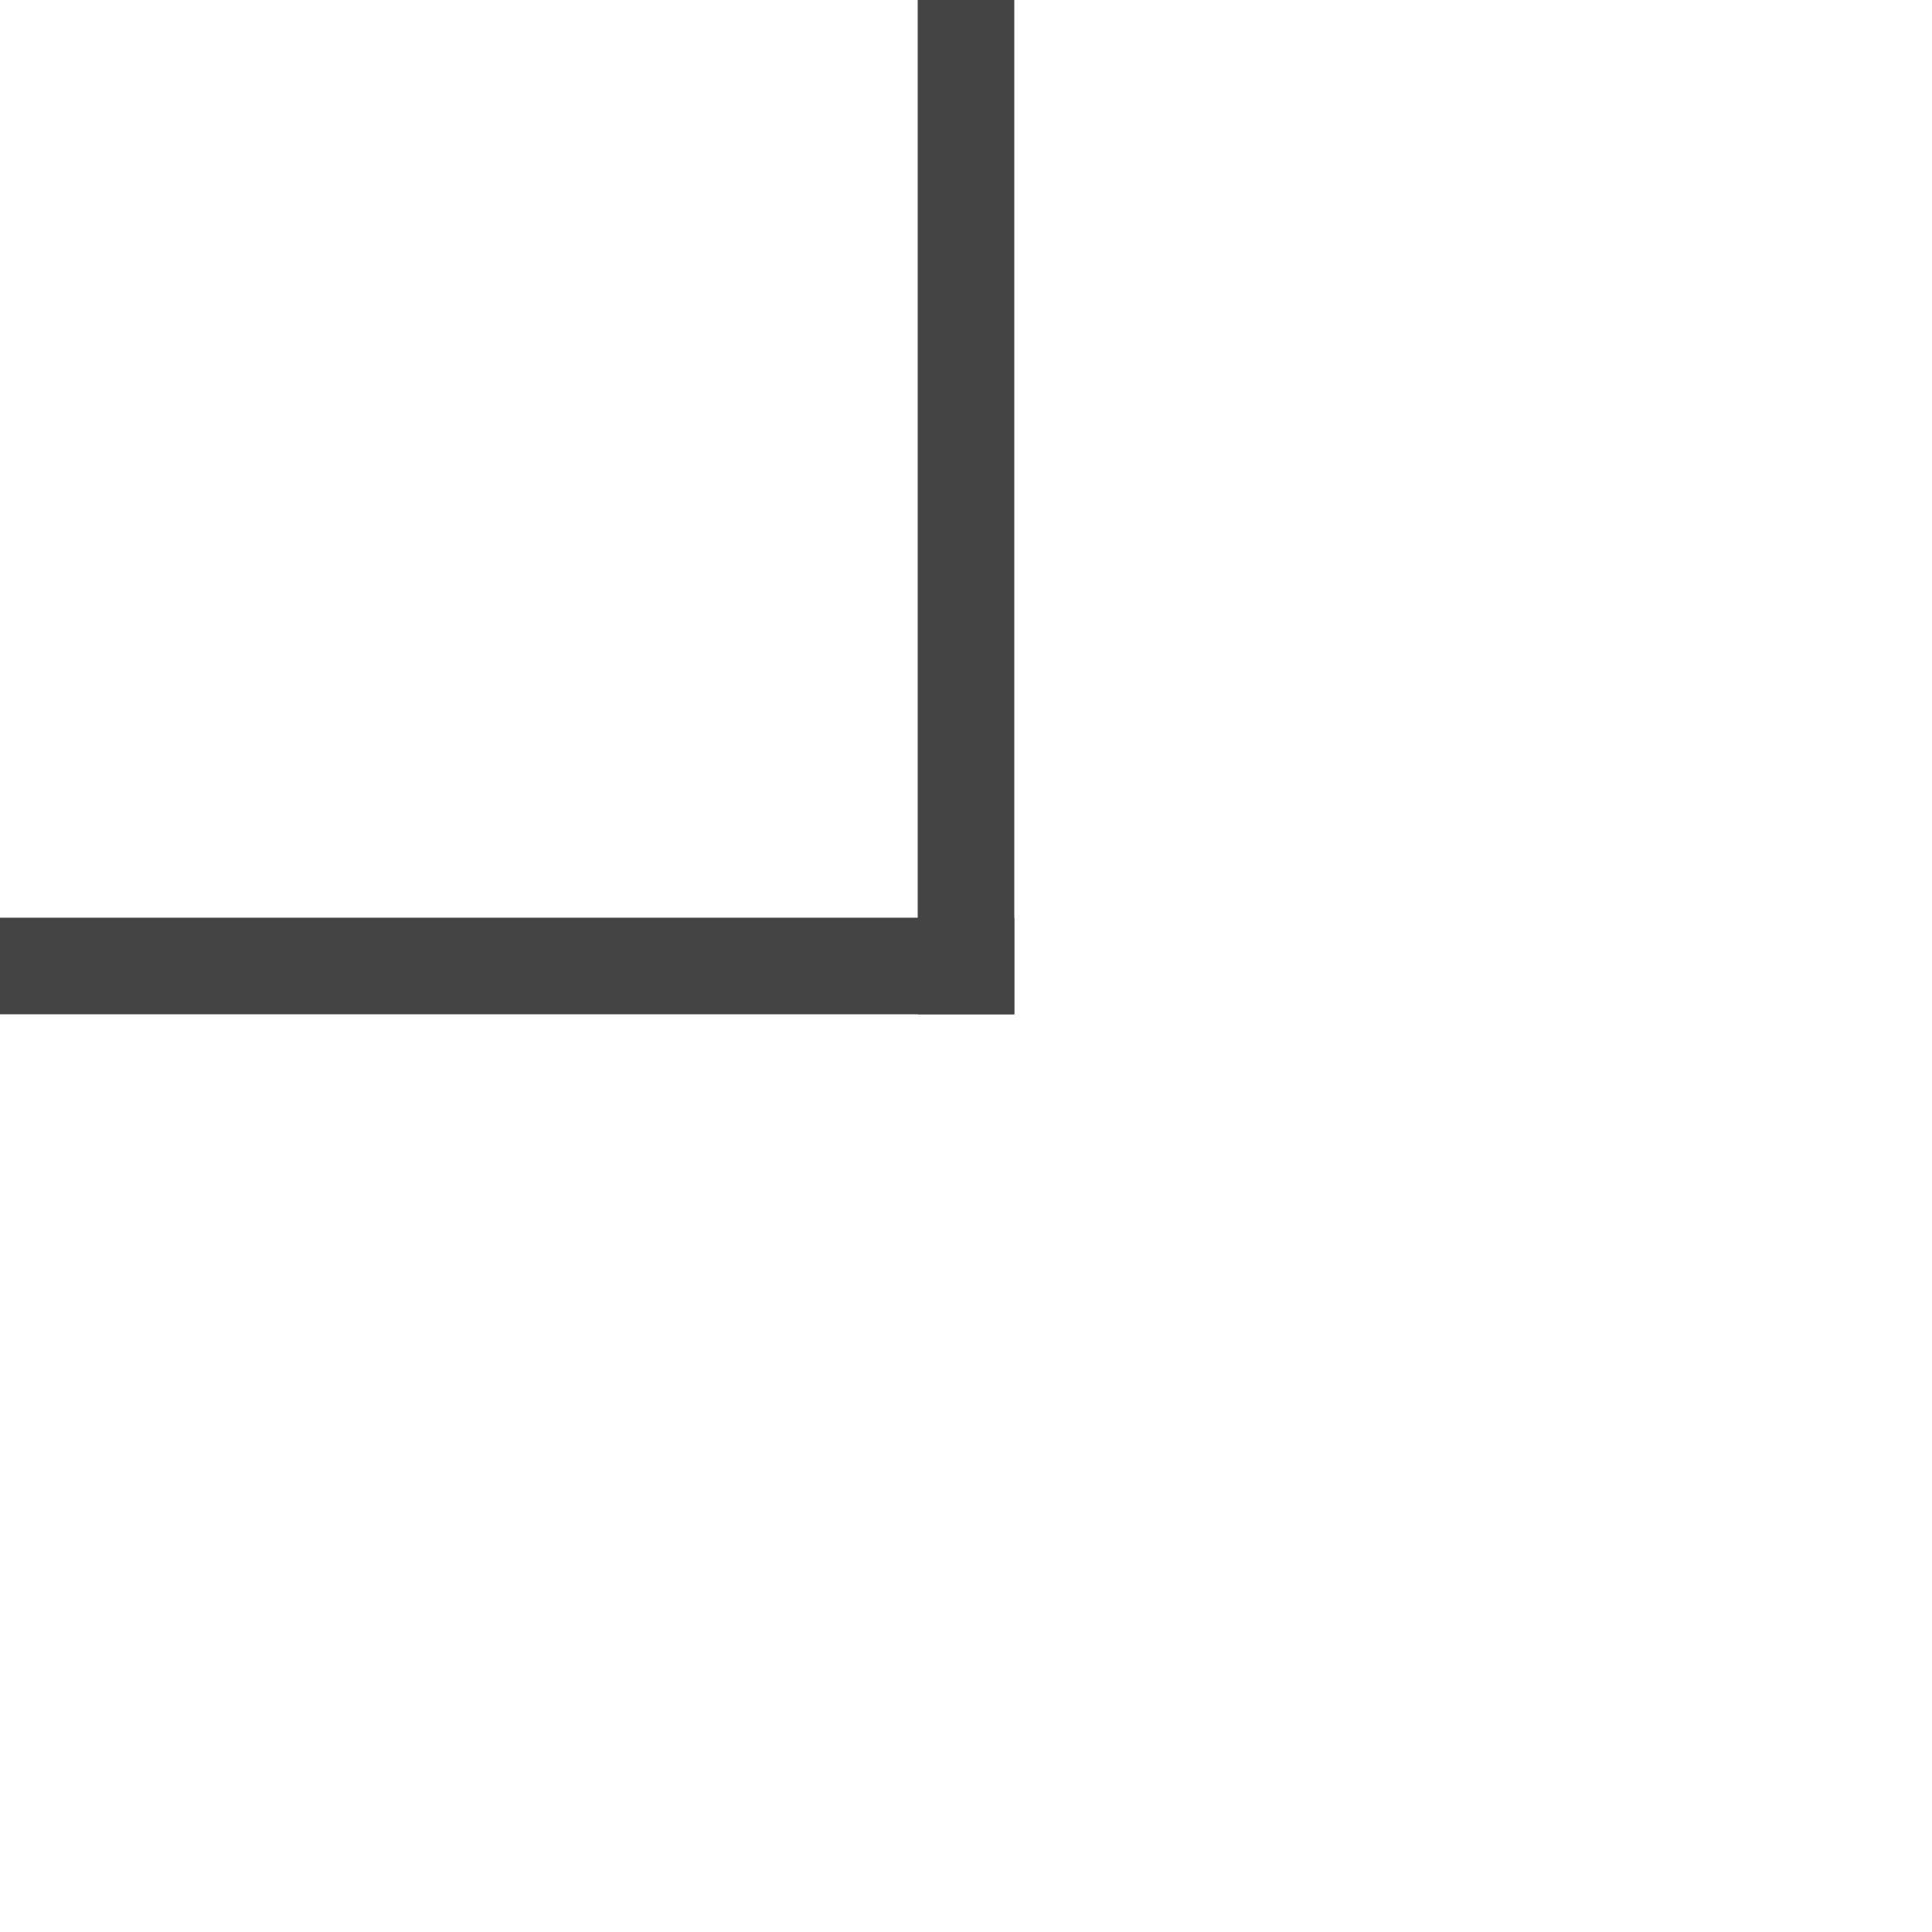
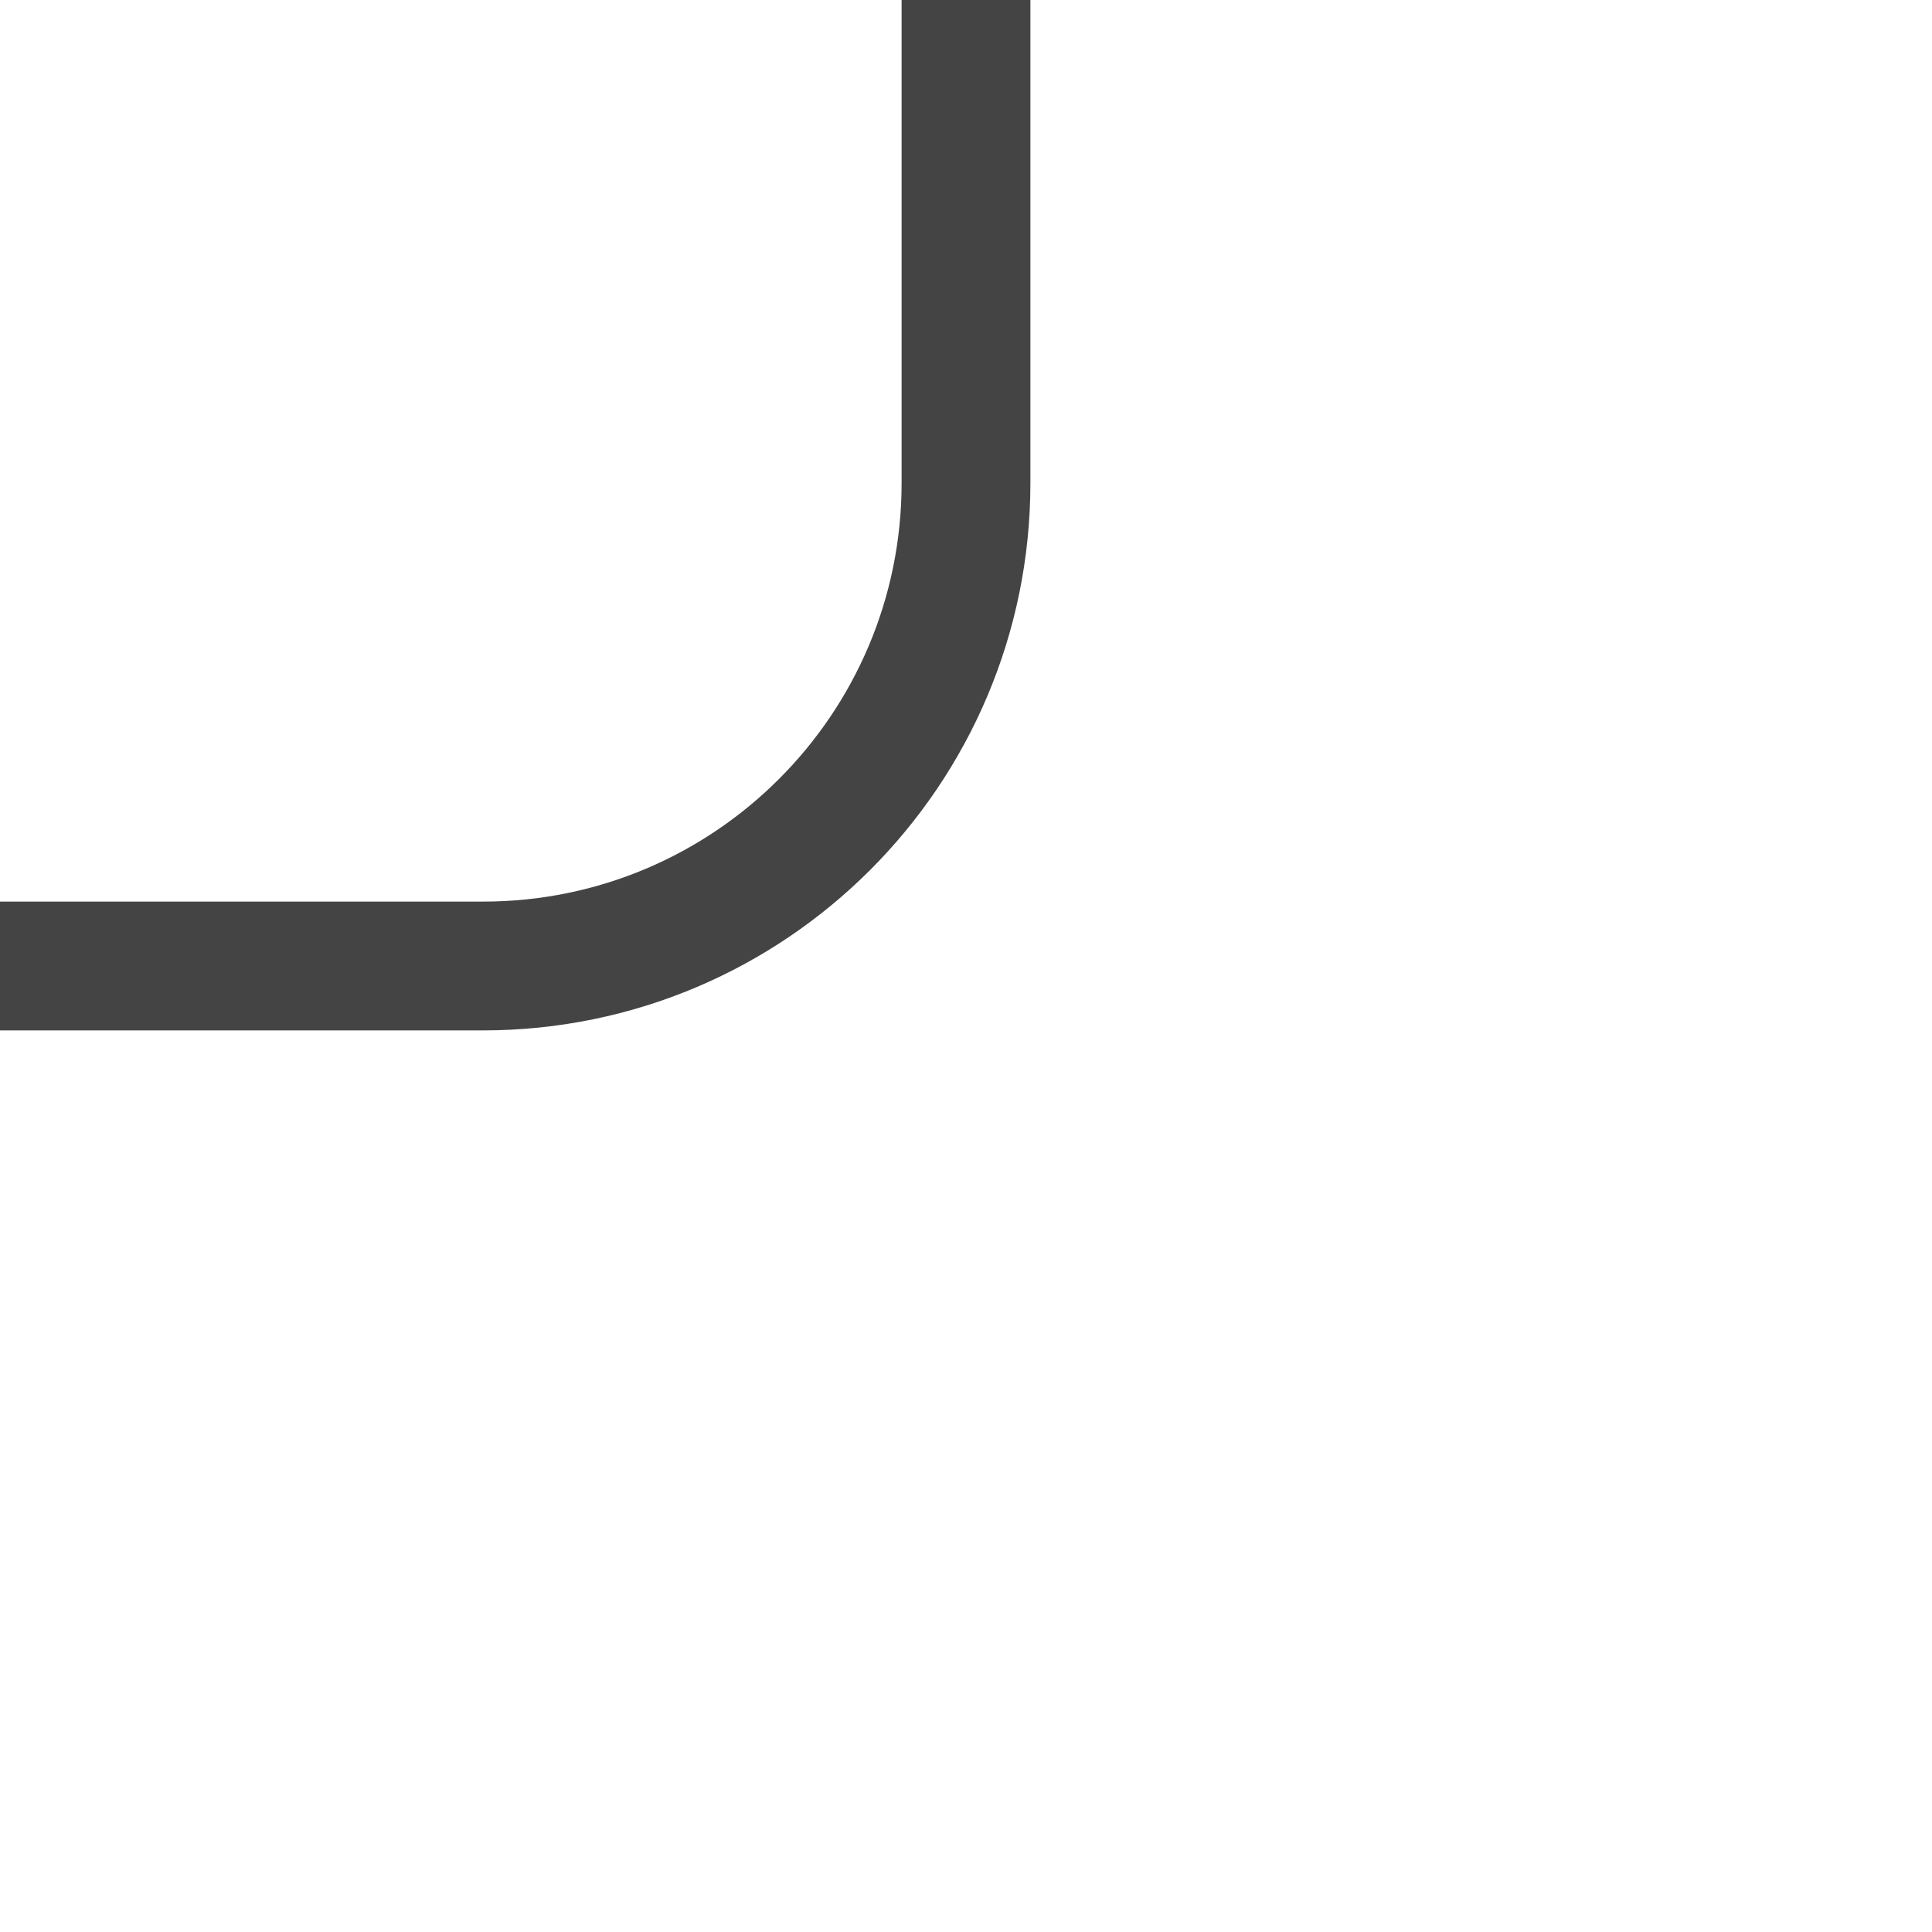
<svg xmlns="http://www.w3.org/2000/svg" viewBox="0 0 30 30" width="30" height="30">
-   <rect x="14.25" y="0" width="1.5" height="15.75" fill="#444" />
-   <rect x="0" y="14.25" width="15.75" height="1.5" fill="#444" />
+   <path d="M 15 0 L 15 7.5 A 7.5 7.5 0 0 1 7.5 15 L 0 15" fill="none" stroke="#444" stroke-linecap="round" stroke-width="2" />
</svg>
